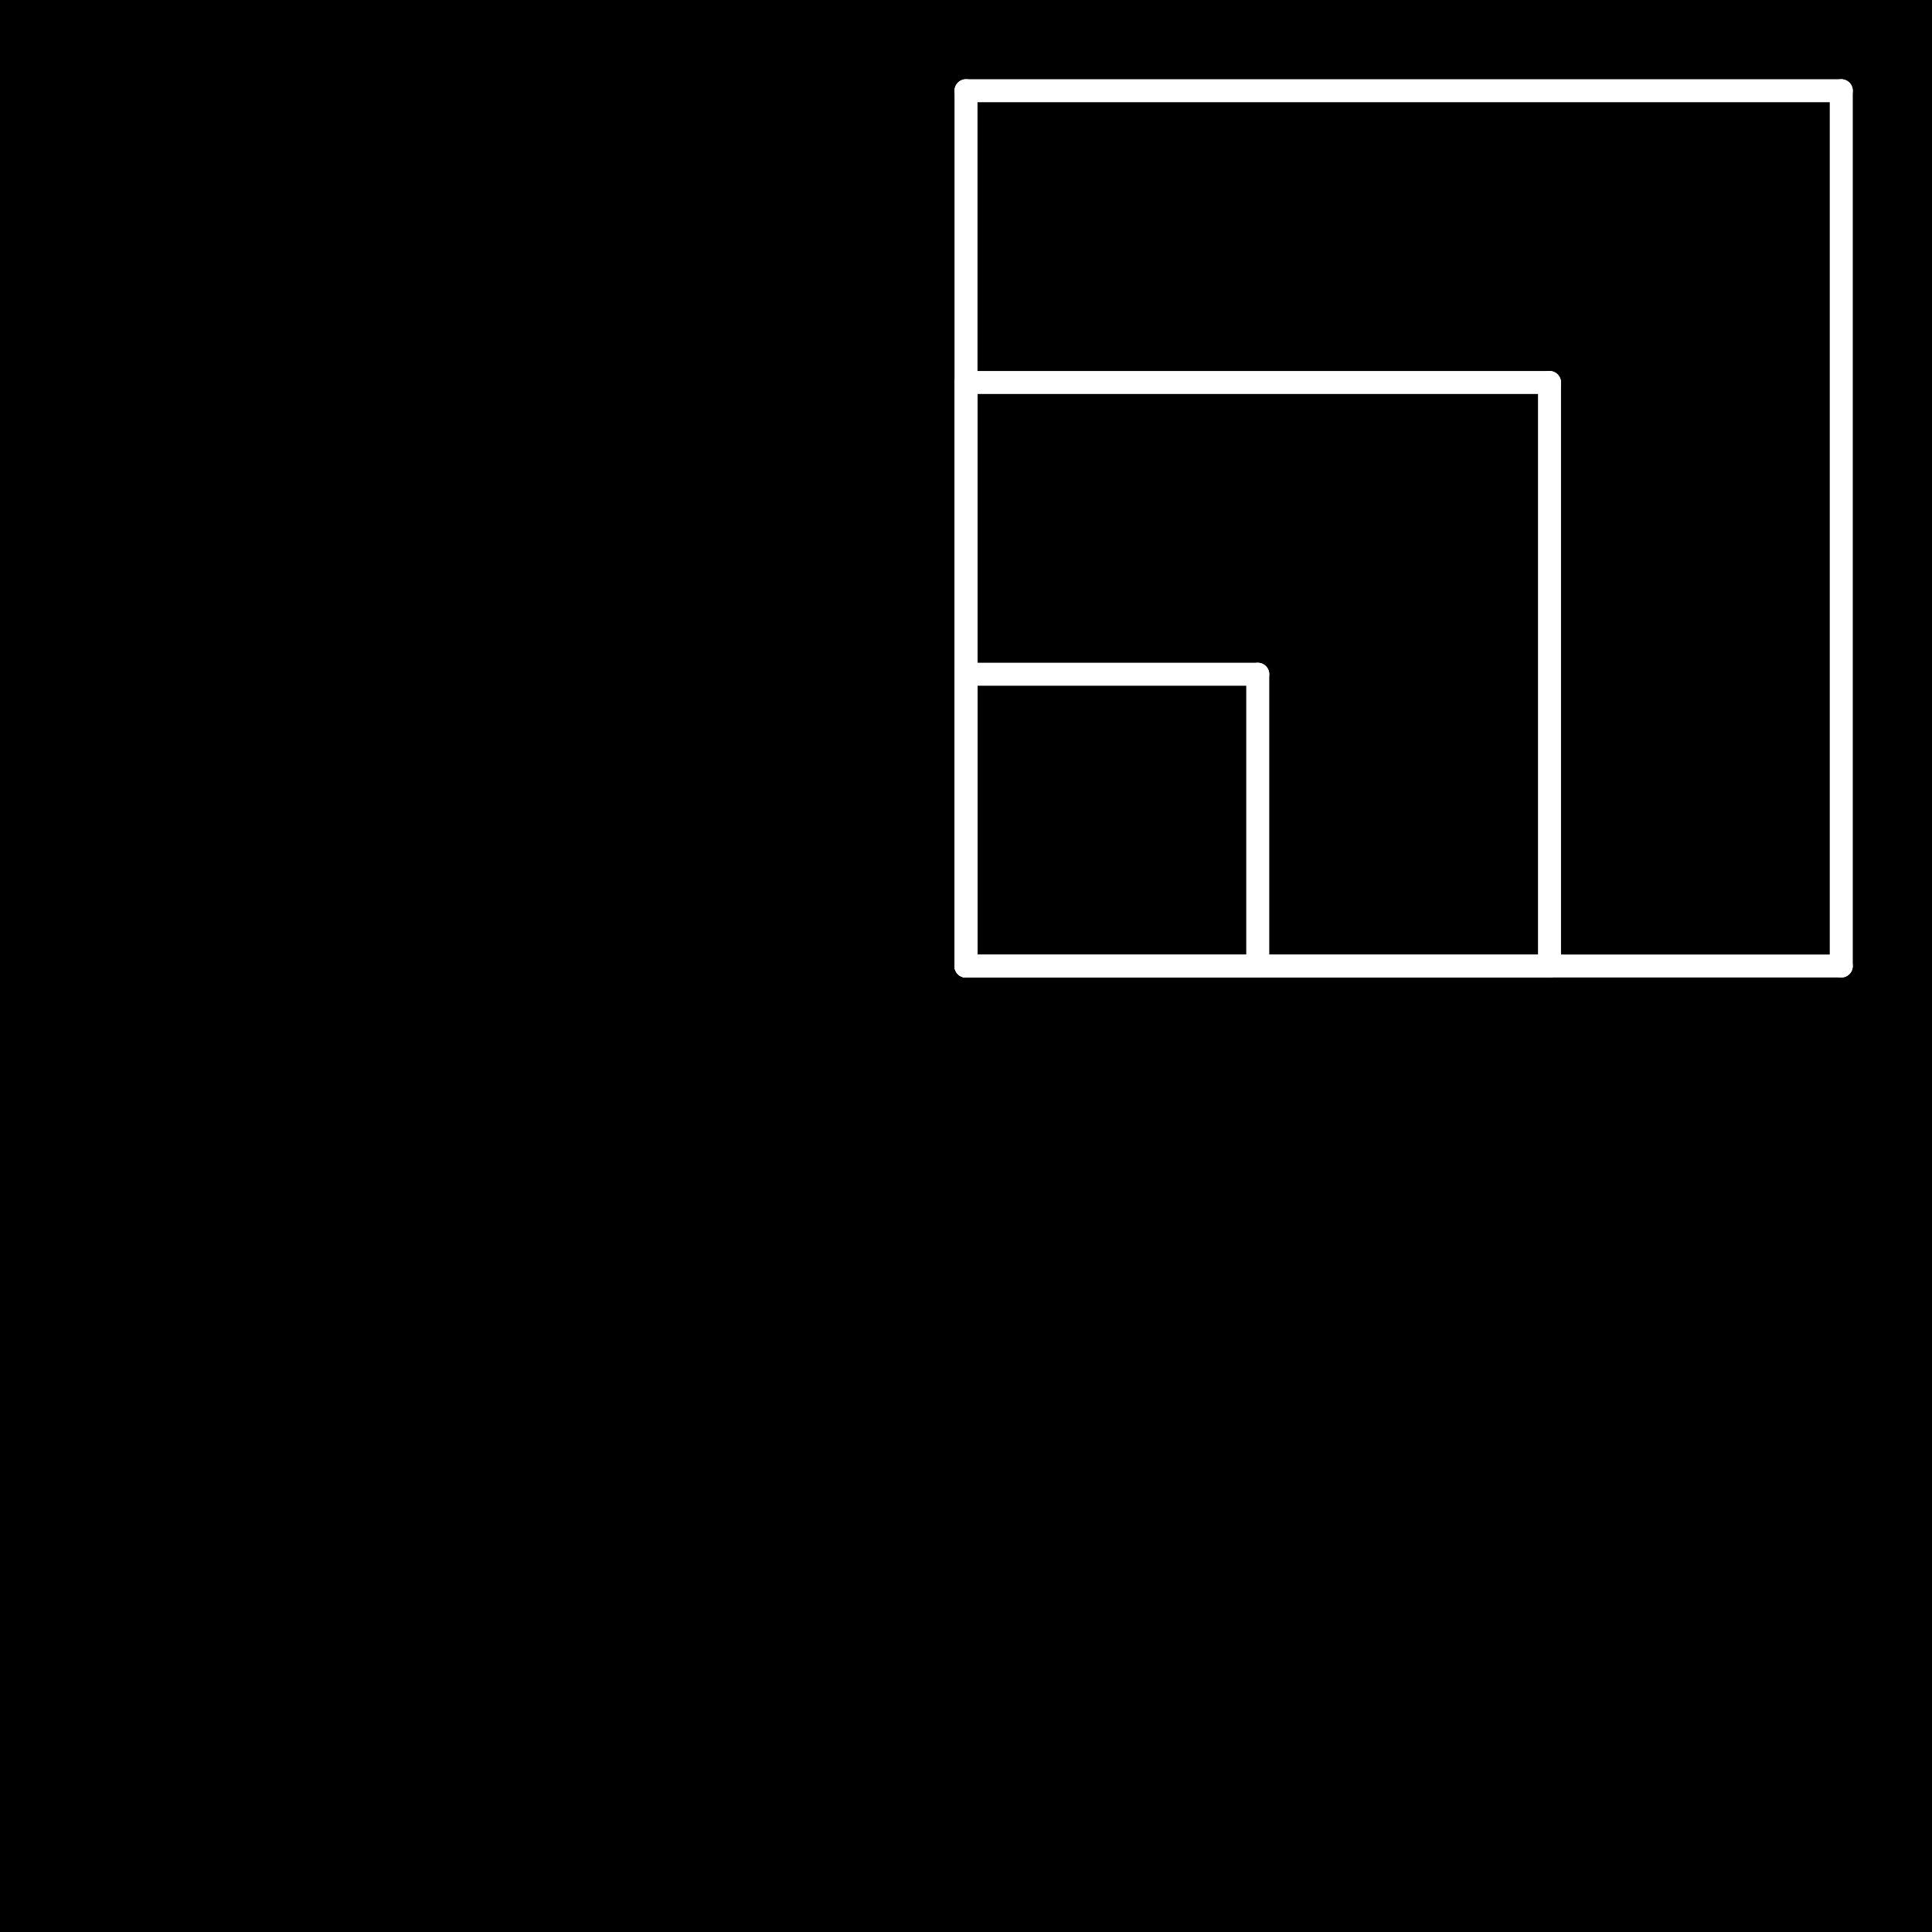
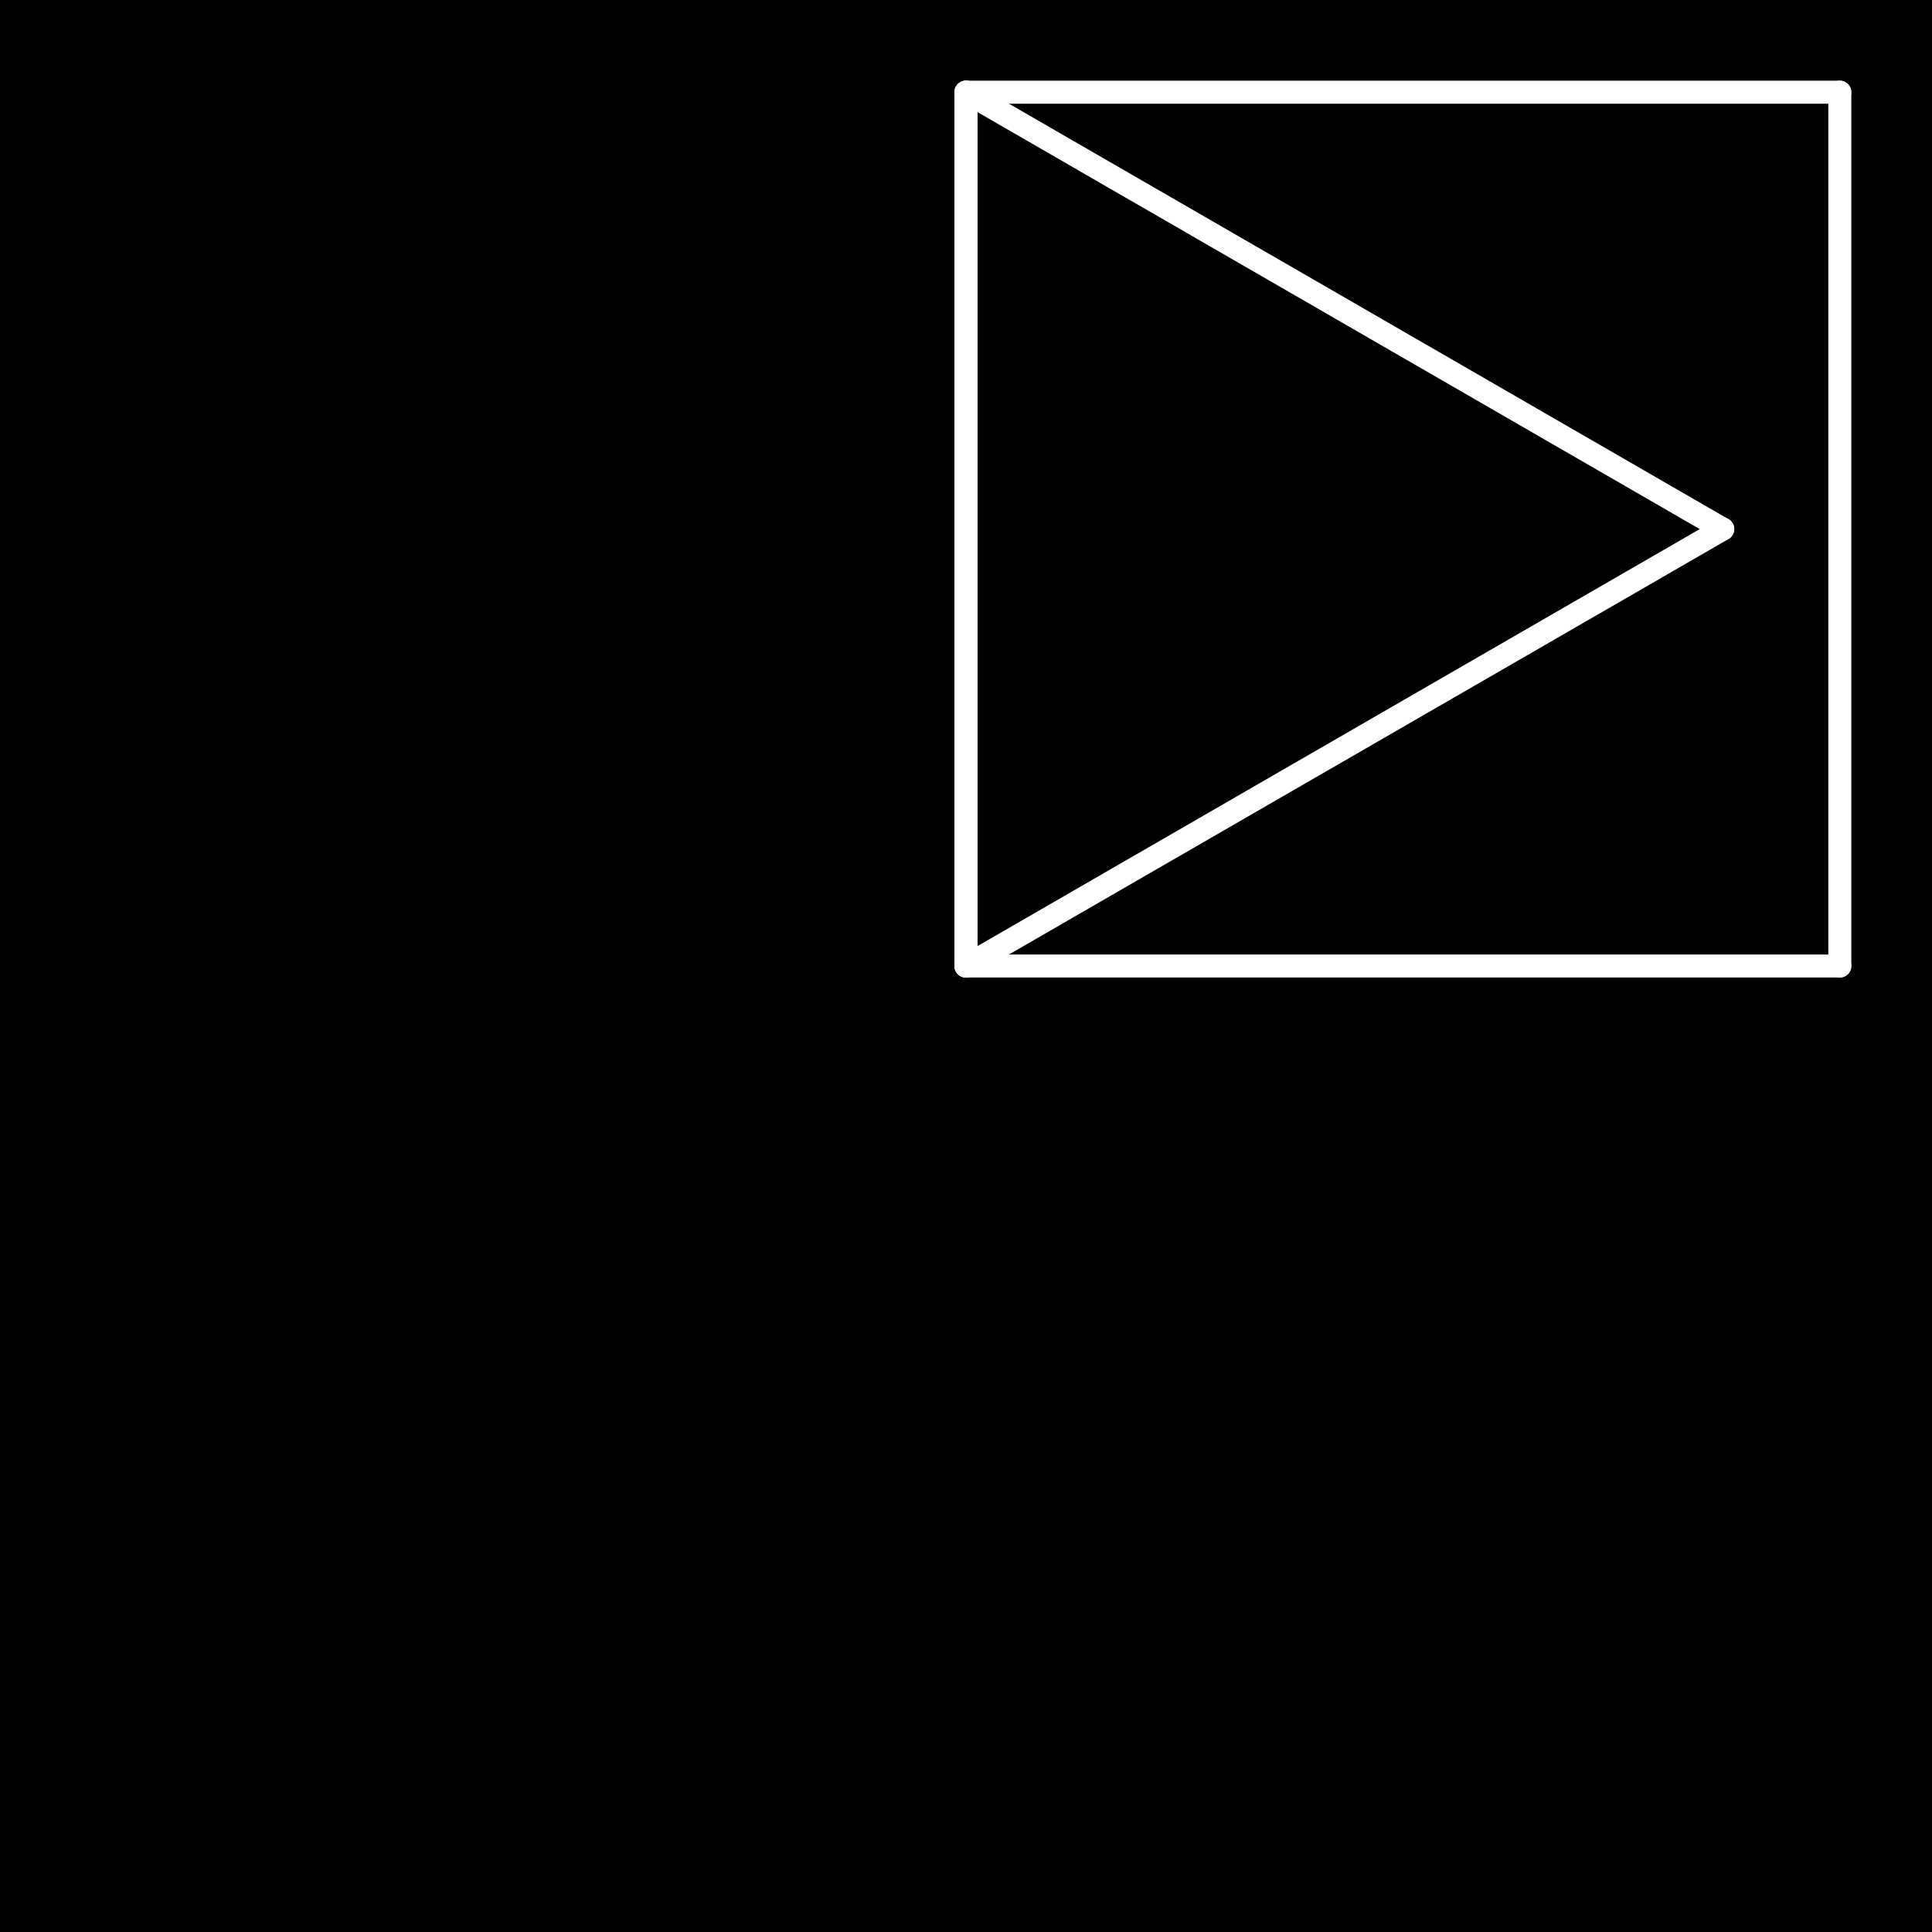
- <svg xmlns="http://www.w3.org/2000/svg" width="331.1" height="331.1" viewBox="-165.55 -165.55 331.1 331.1">
-   <rect x="-165.55" y="-165.55" width="331.1" height="331.1" fill="#000000" />
+ <svg xmlns="http://www.w3.org/2000/svg" width="221.1" height="221.1" viewBox="-110.55 -110.55 221.1 221.1">
+   <rect x="-110.55" y="-110.55" width="221.1" height="221.1" fill="#000000" />
  <g fill="none" stroke-linecap="round" stroke-linejoin="round">
-     <line x1="0" y1="0" x2="0" y2="-50" stroke="#ffffff" stroke-width="3.942" />
-     <line x1="0" y1="-50" x2="50" y2="-50" stroke="#ffffff" stroke-width="3.942" />
-     <line x1="50" y1="-50" x2="50" y2="0" stroke="#ffffff" stroke-width="3.942" />
-     <line x1="50" y1="0" x2="0" y2="0" stroke="#ffffff" stroke-width="3.942" />
-     <line x1="0" y1="0" x2="0" y2="-100" stroke="#ffffff" stroke-width="3.942" />
-     <line x1="0" y1="-100" x2="100" y2="-100" stroke="#ffffff" stroke-width="3.942" />
-     <line x1="100" y1="-100" x2="100" y2="0" stroke="#ffffff" stroke-width="3.942" />
-     <line x1="100" y1="0" x2="0" y2="0" stroke="#ffffff" stroke-width="3.942" />
-     <line x1="0" y1="0" x2="0" y2="-150" stroke="#ffffff" stroke-width="3.942" />
-     <line x1="0" y1="-150" x2="150" y2="-150" stroke="#ffffff" stroke-width="3.942" />
-     <line x1="150" y1="-150" x2="150" y2="0" stroke="#ffffff" stroke-width="3.942" />
-     <line x1="150" y1="0" x2="0" y2="0" stroke="#ffffff" stroke-width="3.942" />
+     <line x1="0" y1="0" x2="0" y2="-100" stroke="#ffffff" stroke-width="2.632" />
+     <line x1="0" y1="-100" x2="100" y2="-100" stroke="#ffffff" stroke-width="2.632" />
+     <line x1="100" y1="-100" x2="100" y2="0" stroke="#ffffff" stroke-width="2.632" />
+     <line x1="100" y1="0" x2="0" y2="0" stroke="#ffffff" stroke-width="2.632" />
+     <line x1="0" y1="0" x2="0" y2="-100" stroke="#ffffff" stroke-width="2.632" />
+     <line x1="0" y1="-100" x2="86.603" y2="-50" stroke="#ffffff" stroke-width="2.632" />
+     <line x1="86.603" y1="-50" x2="0" y2="0" stroke="#ffffff" stroke-width="2.632" />
  </g>
</svg>
